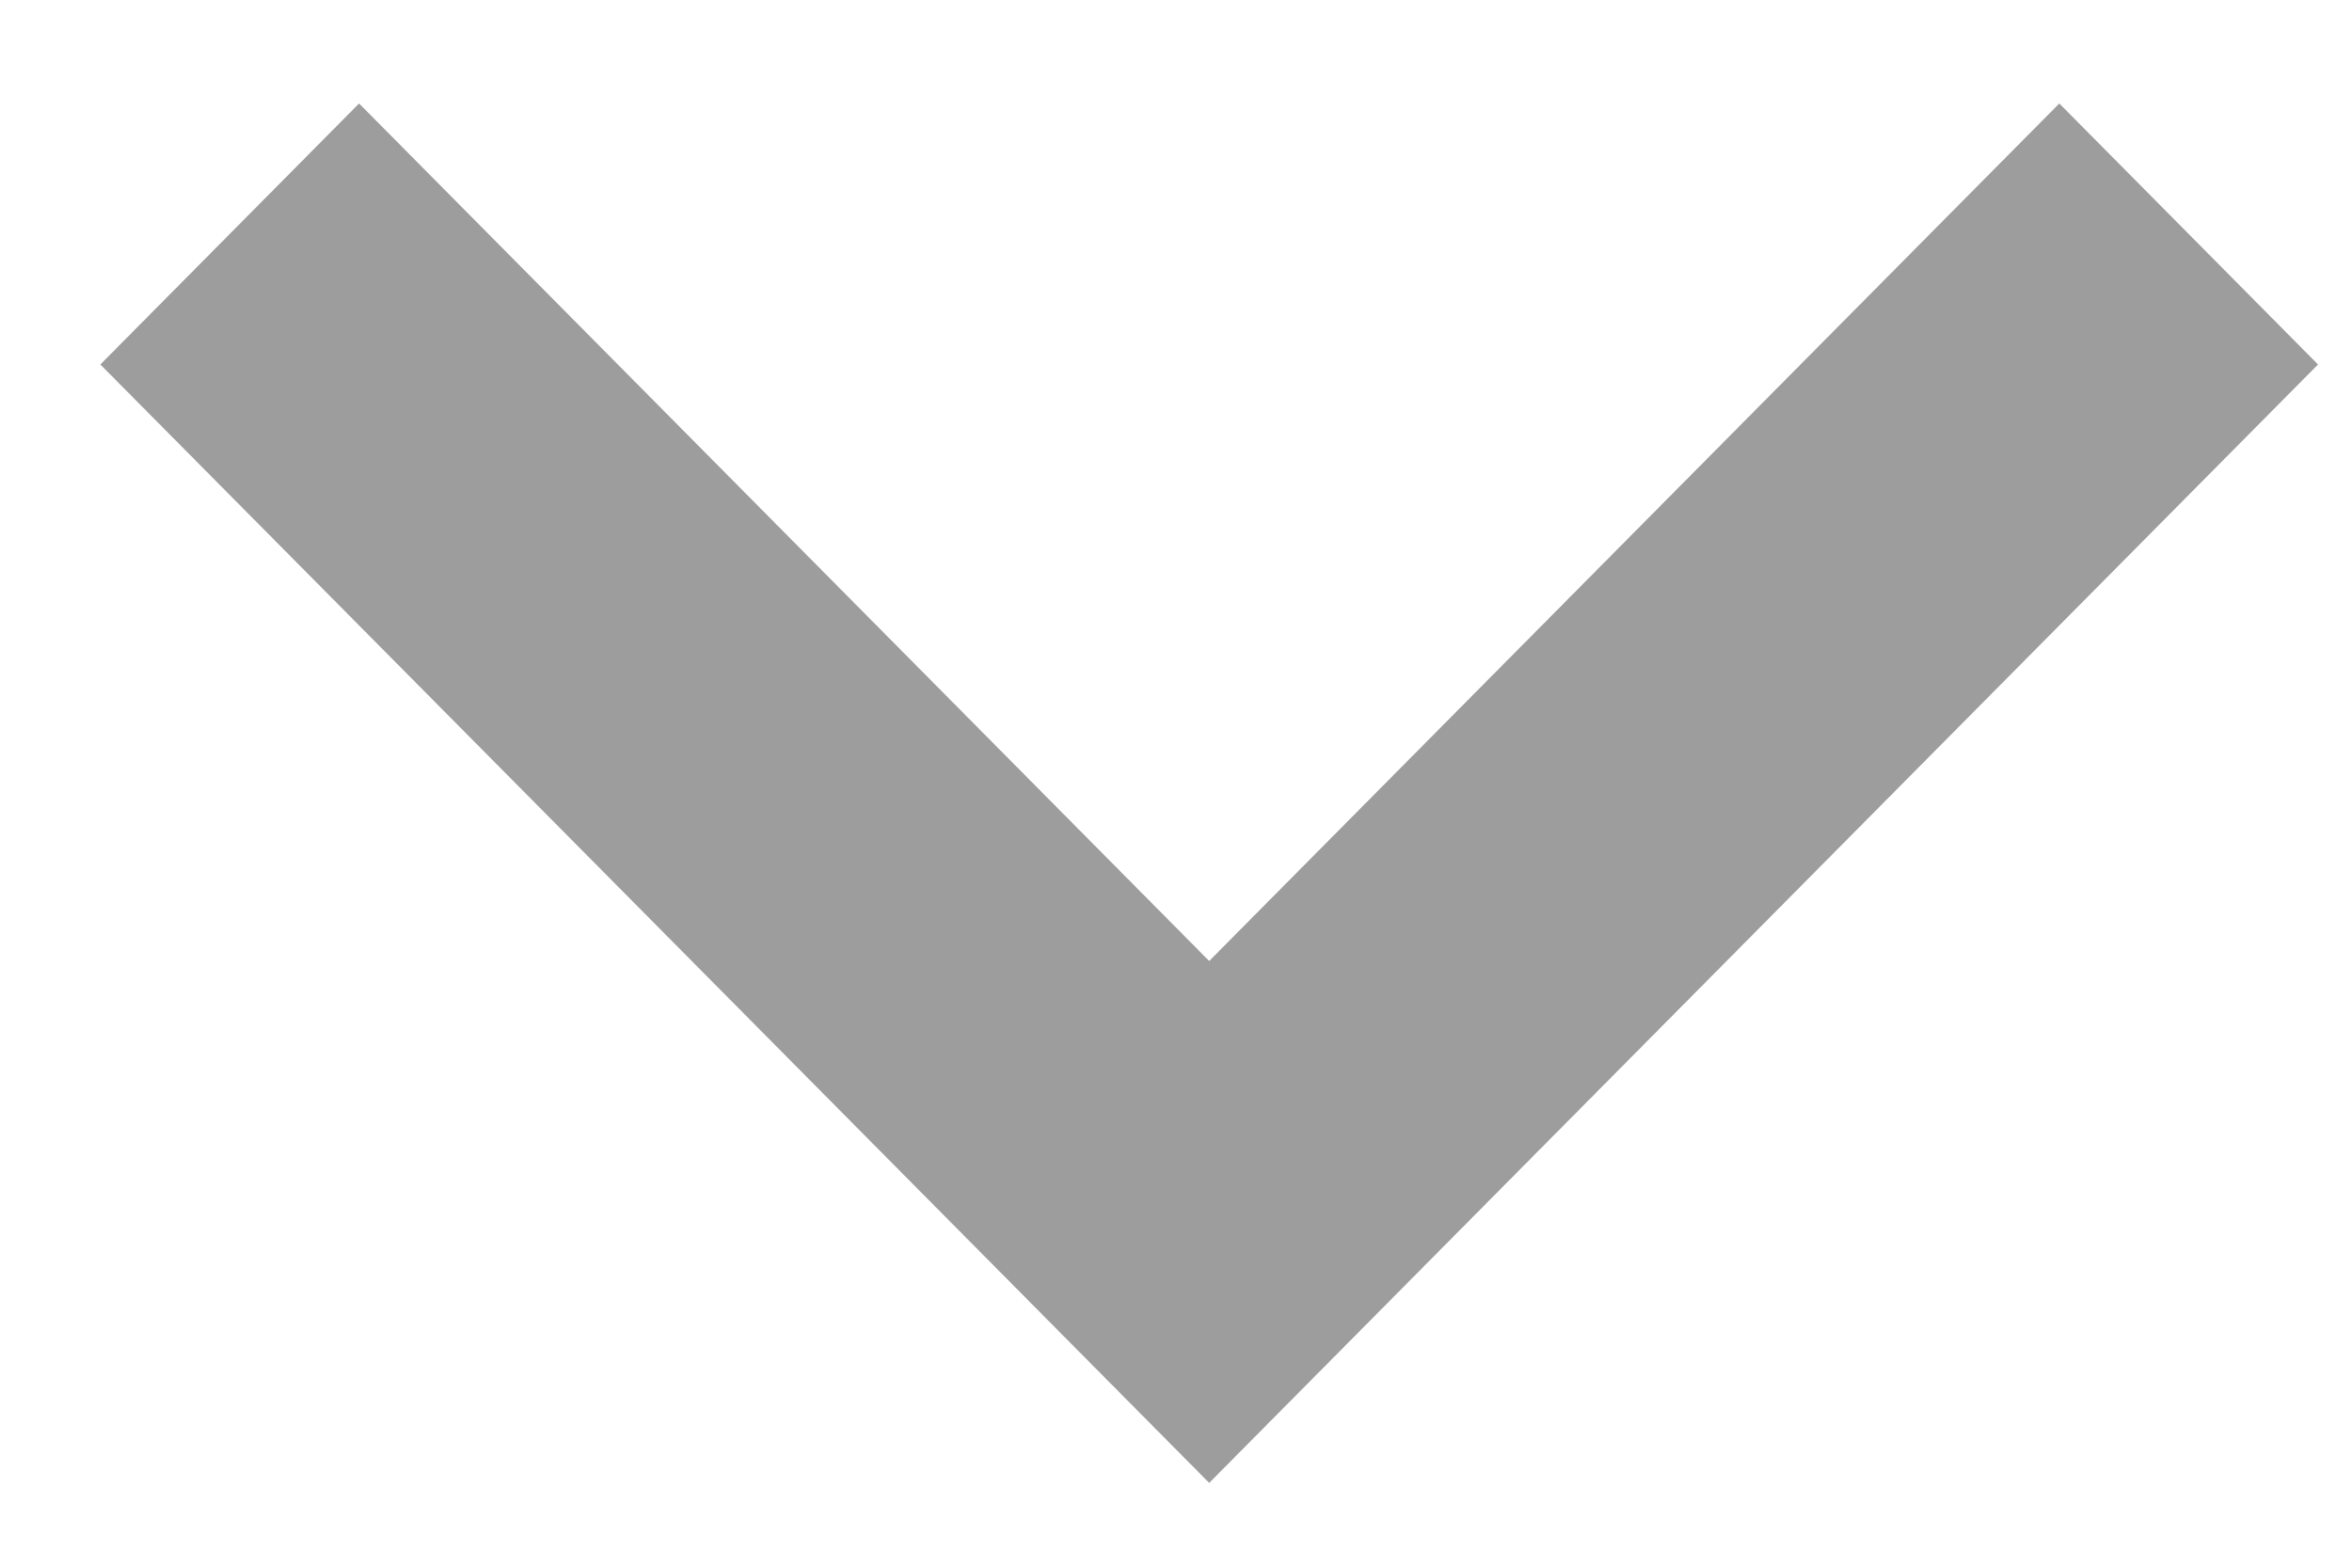
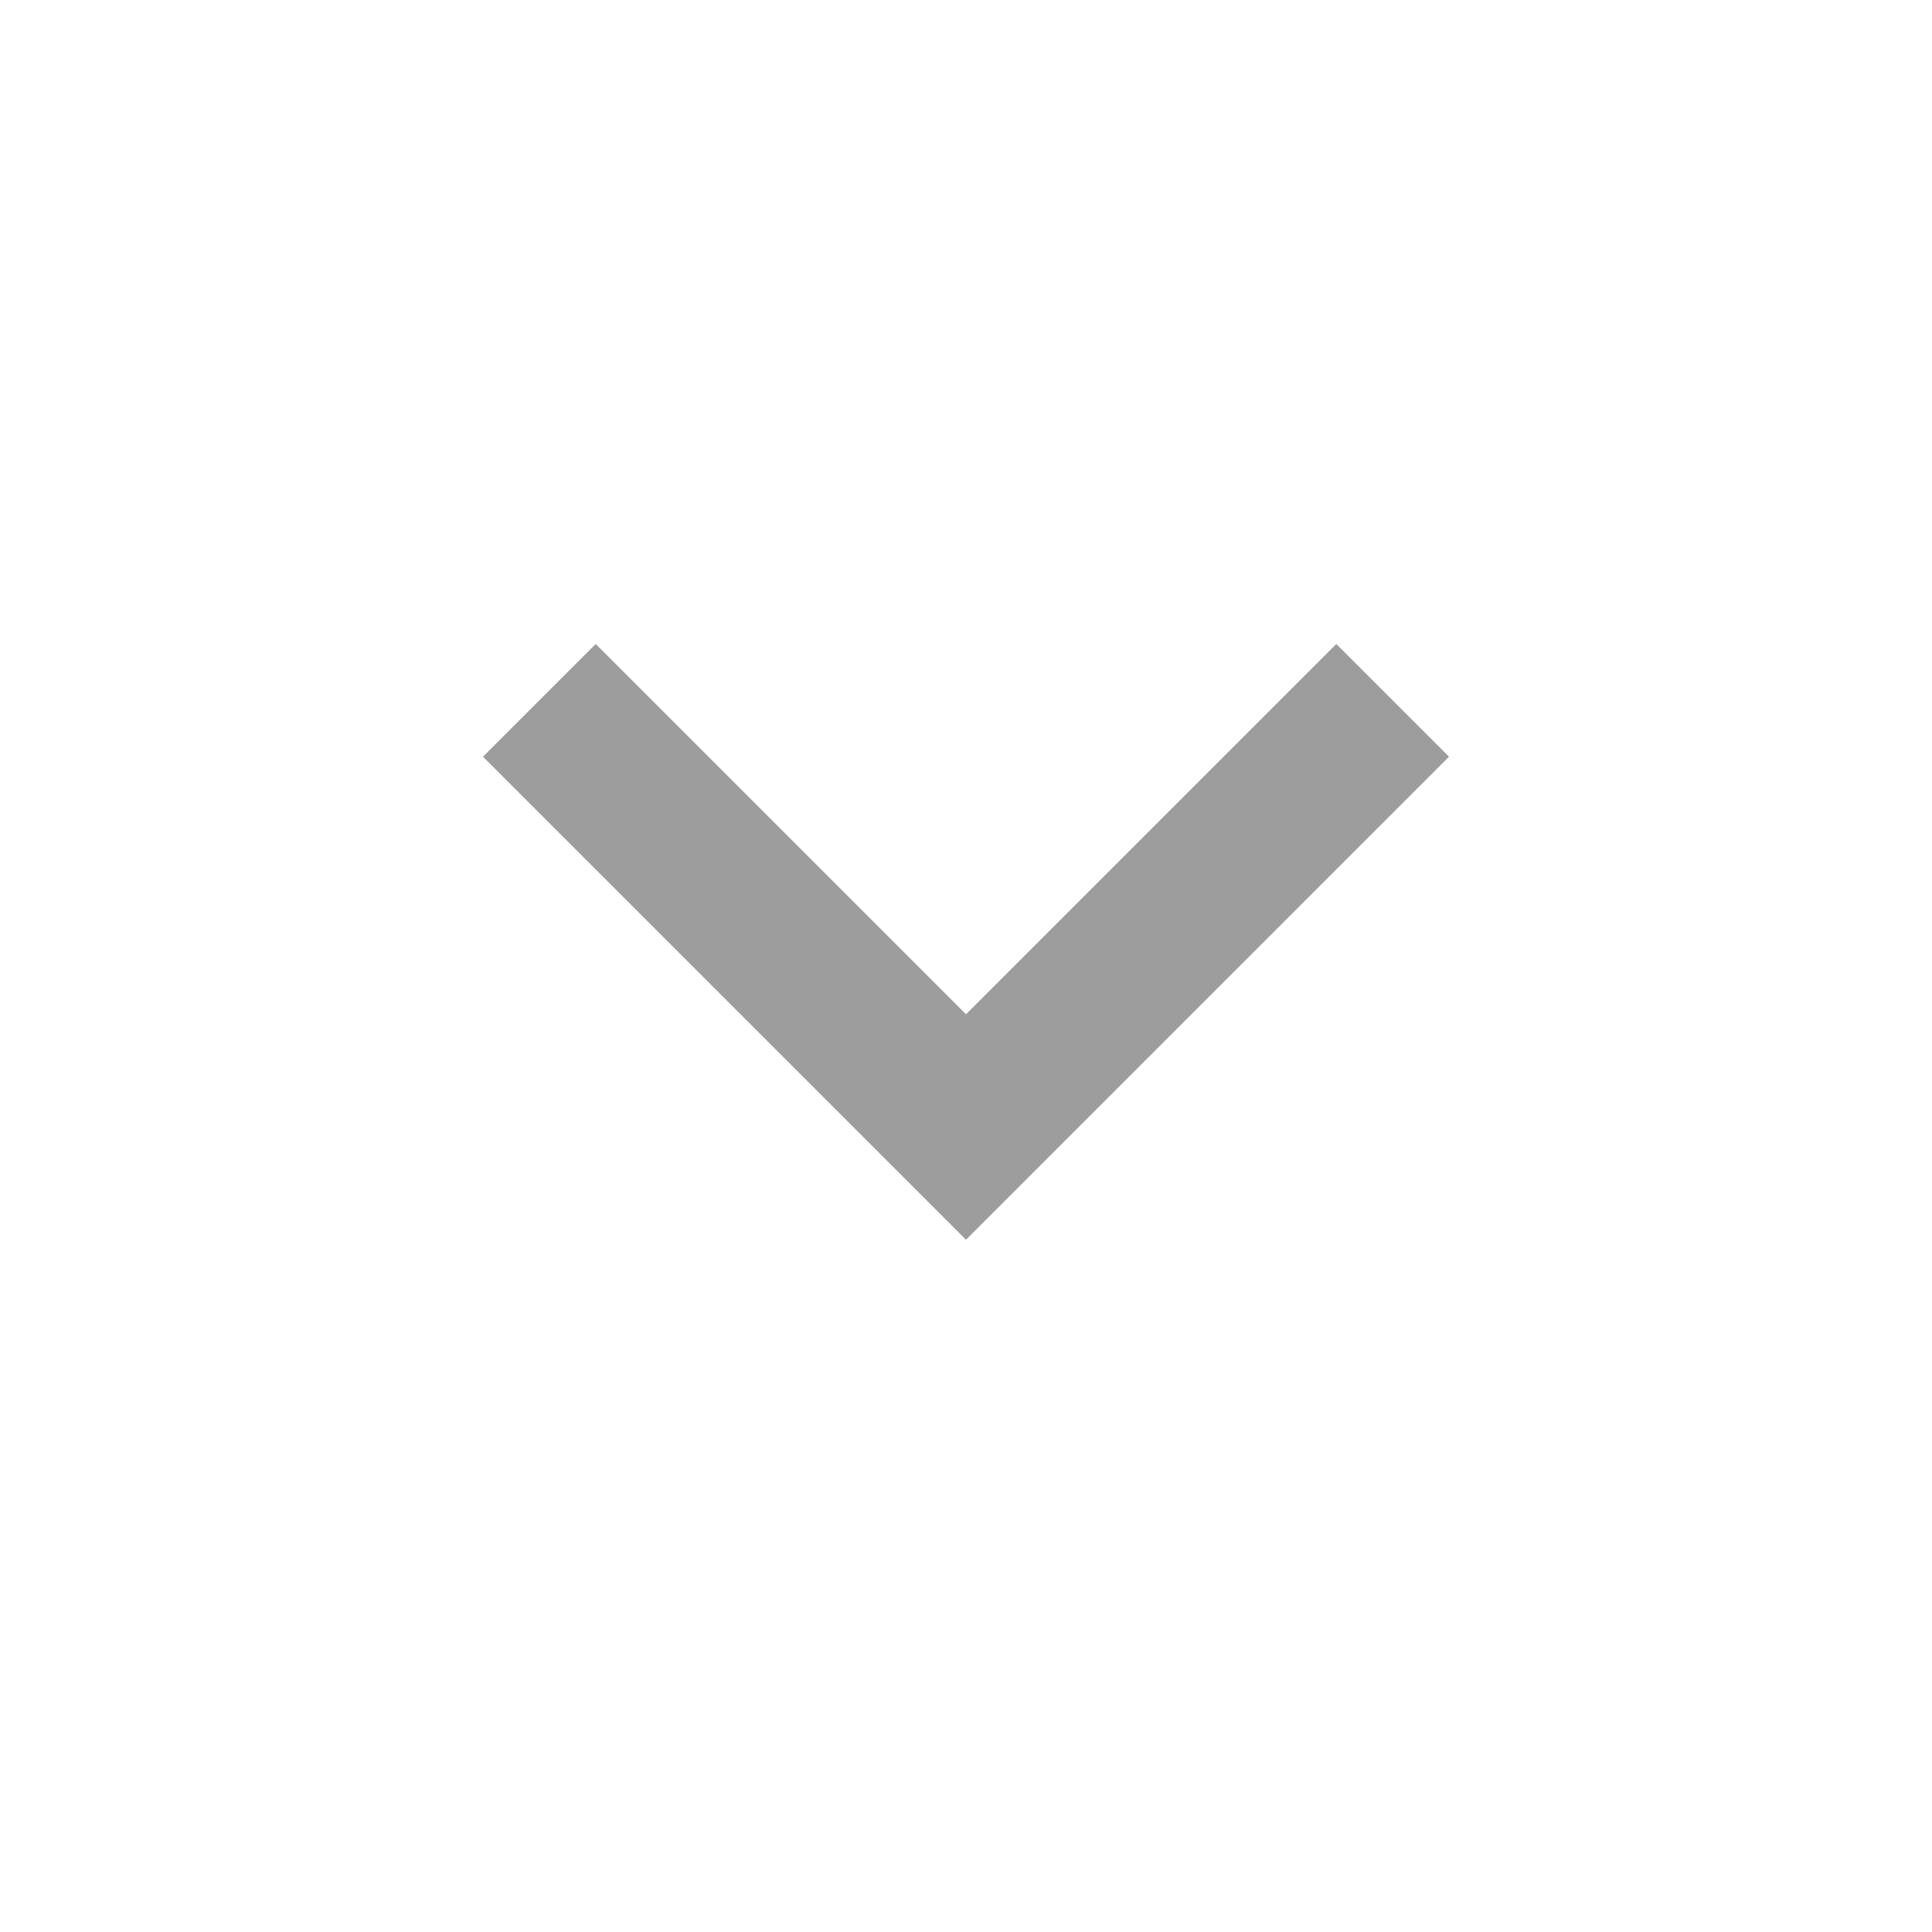
- <svg xmlns="http://www.w3.org/2000/svg" width="18" height="12" viewBox="0 0 18 12" fill="none">
-   <path id="Vector" d="M9.254 7.356L15.76 0.792L17.74 2.79L9.254 11.351L0.768 2.79L2.748 0.792L9.254 7.356Z" fill="#9D9D9D" />
+ <svg xmlns="http://www.w3.org/2000/svg" width="64" height="64" viewBox="0 0 64 64" fill="none">
+   <path d="M32 33.6L44.267 21.333L48 25.066L32 41.066L16 25.066L19.733 21.333L32 33.6Z" fill="#9D9D9D" />
</svg>
